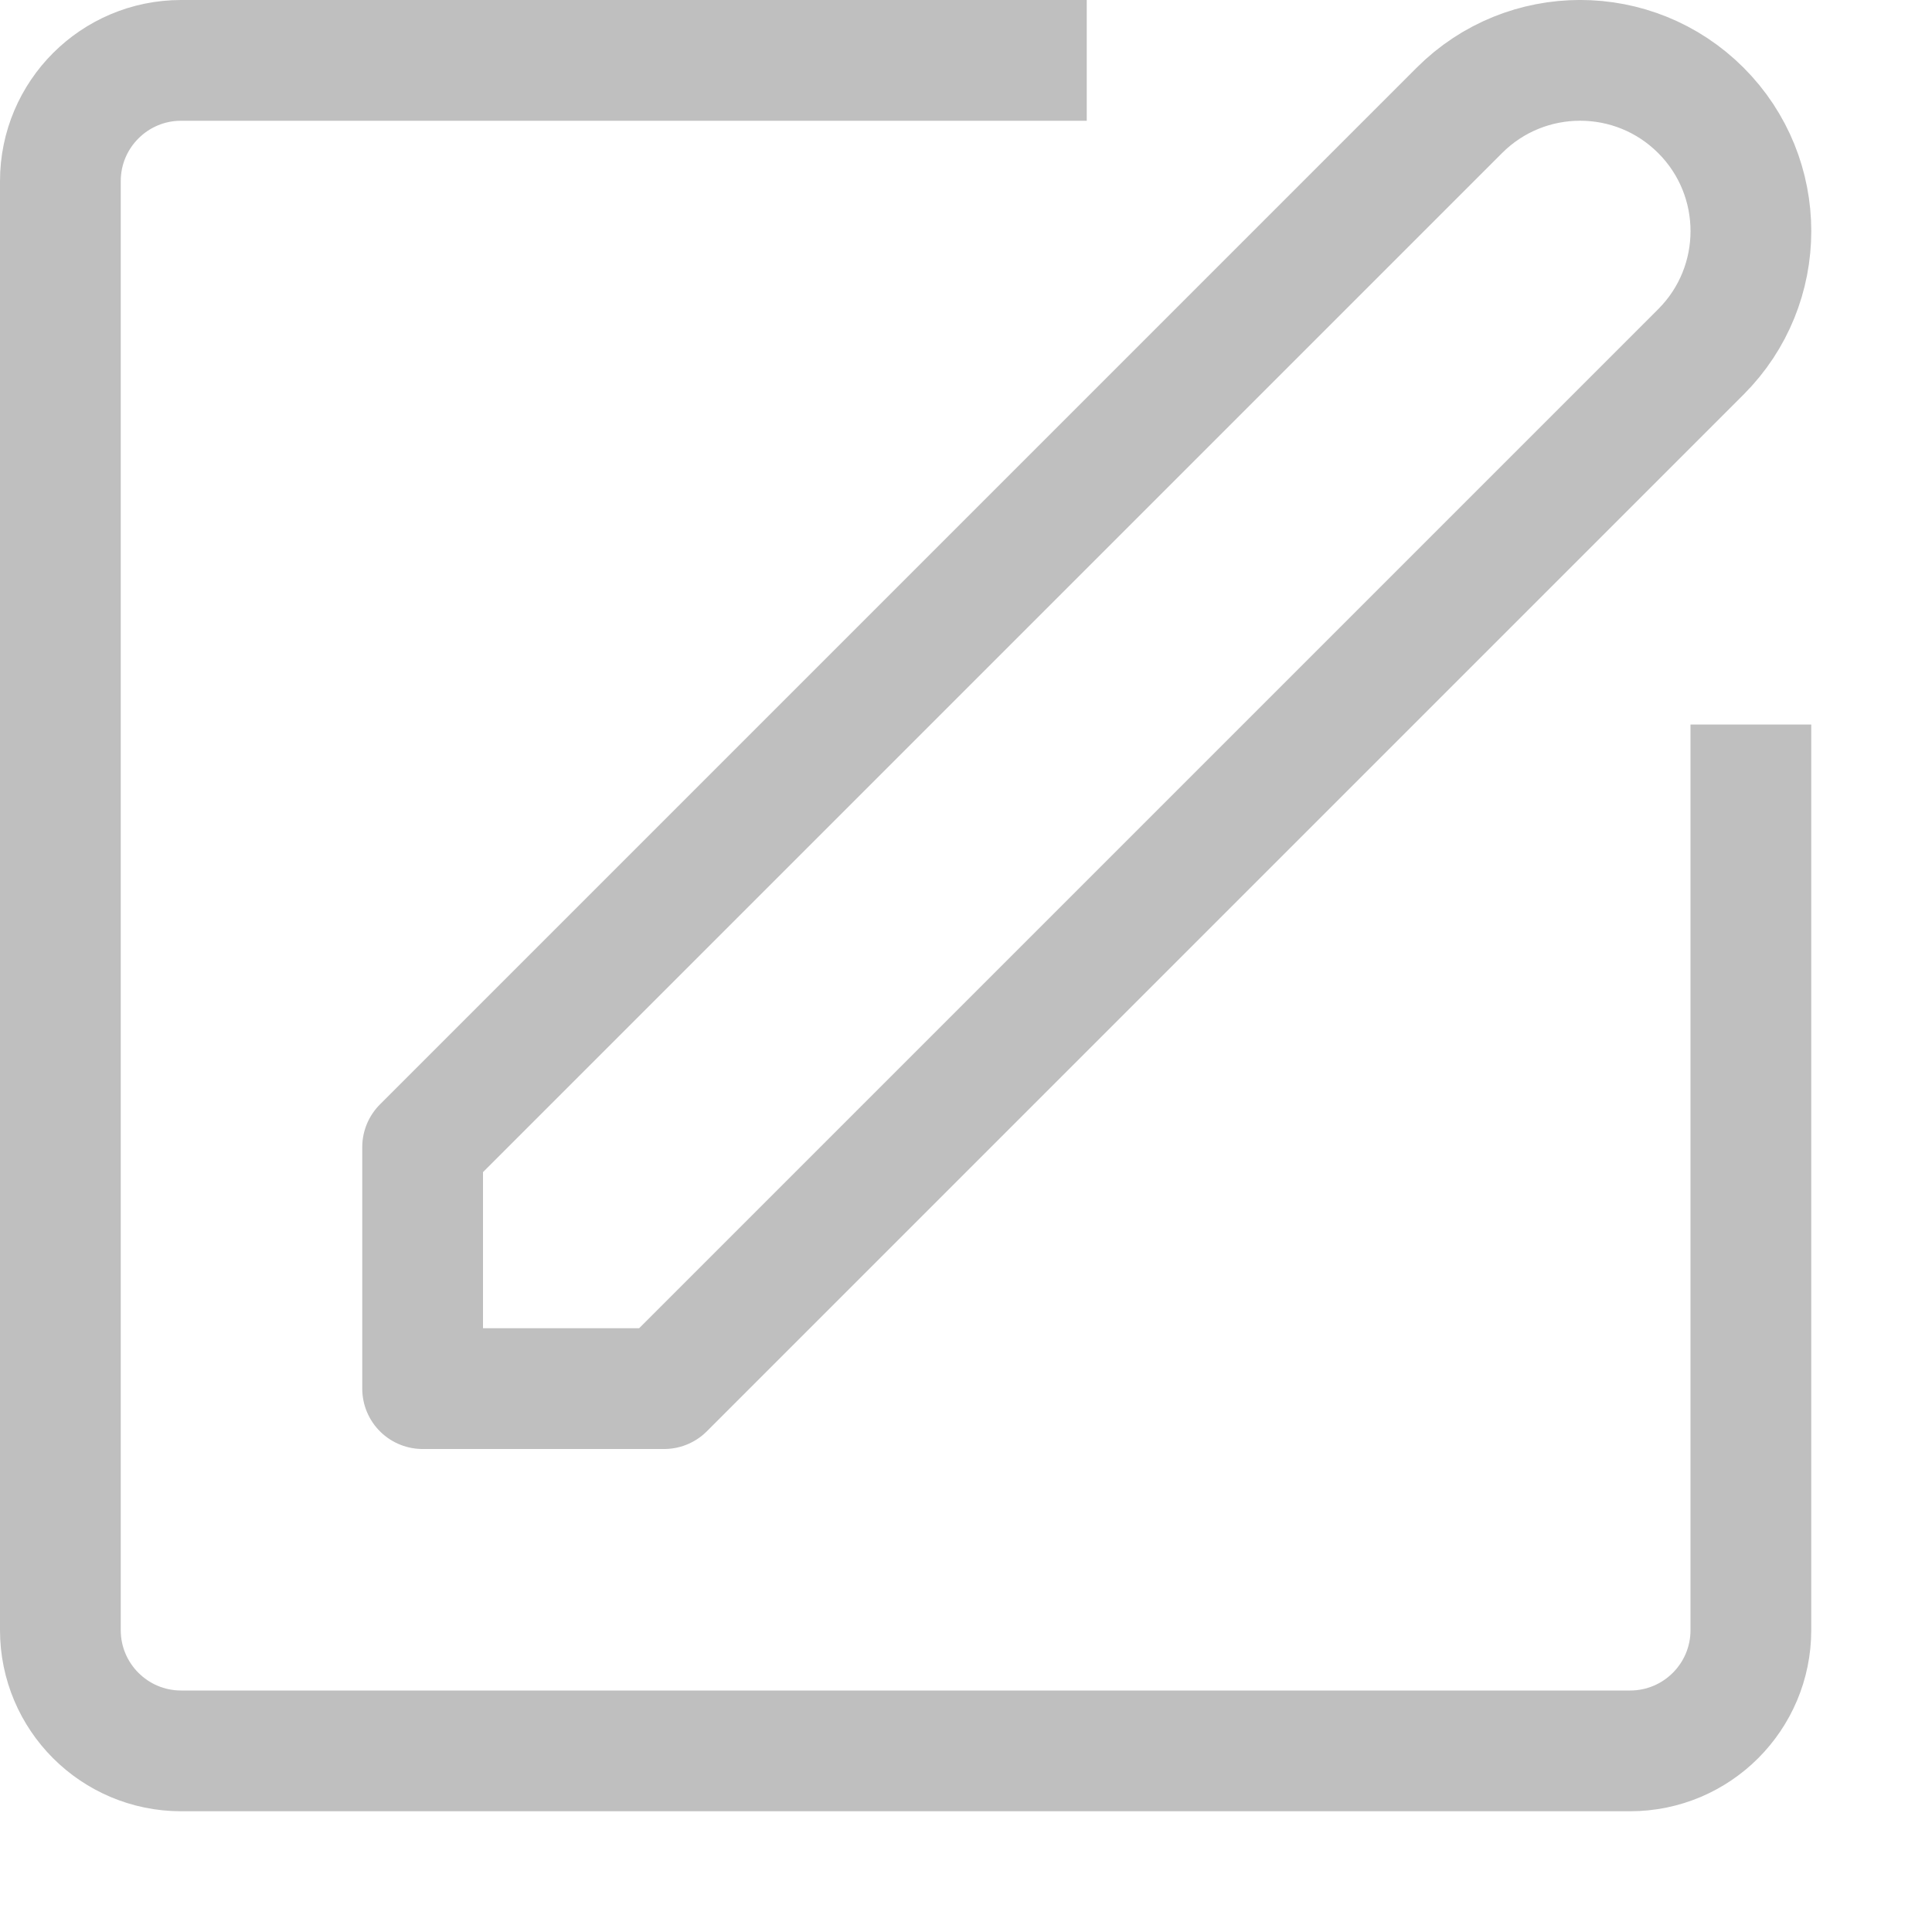
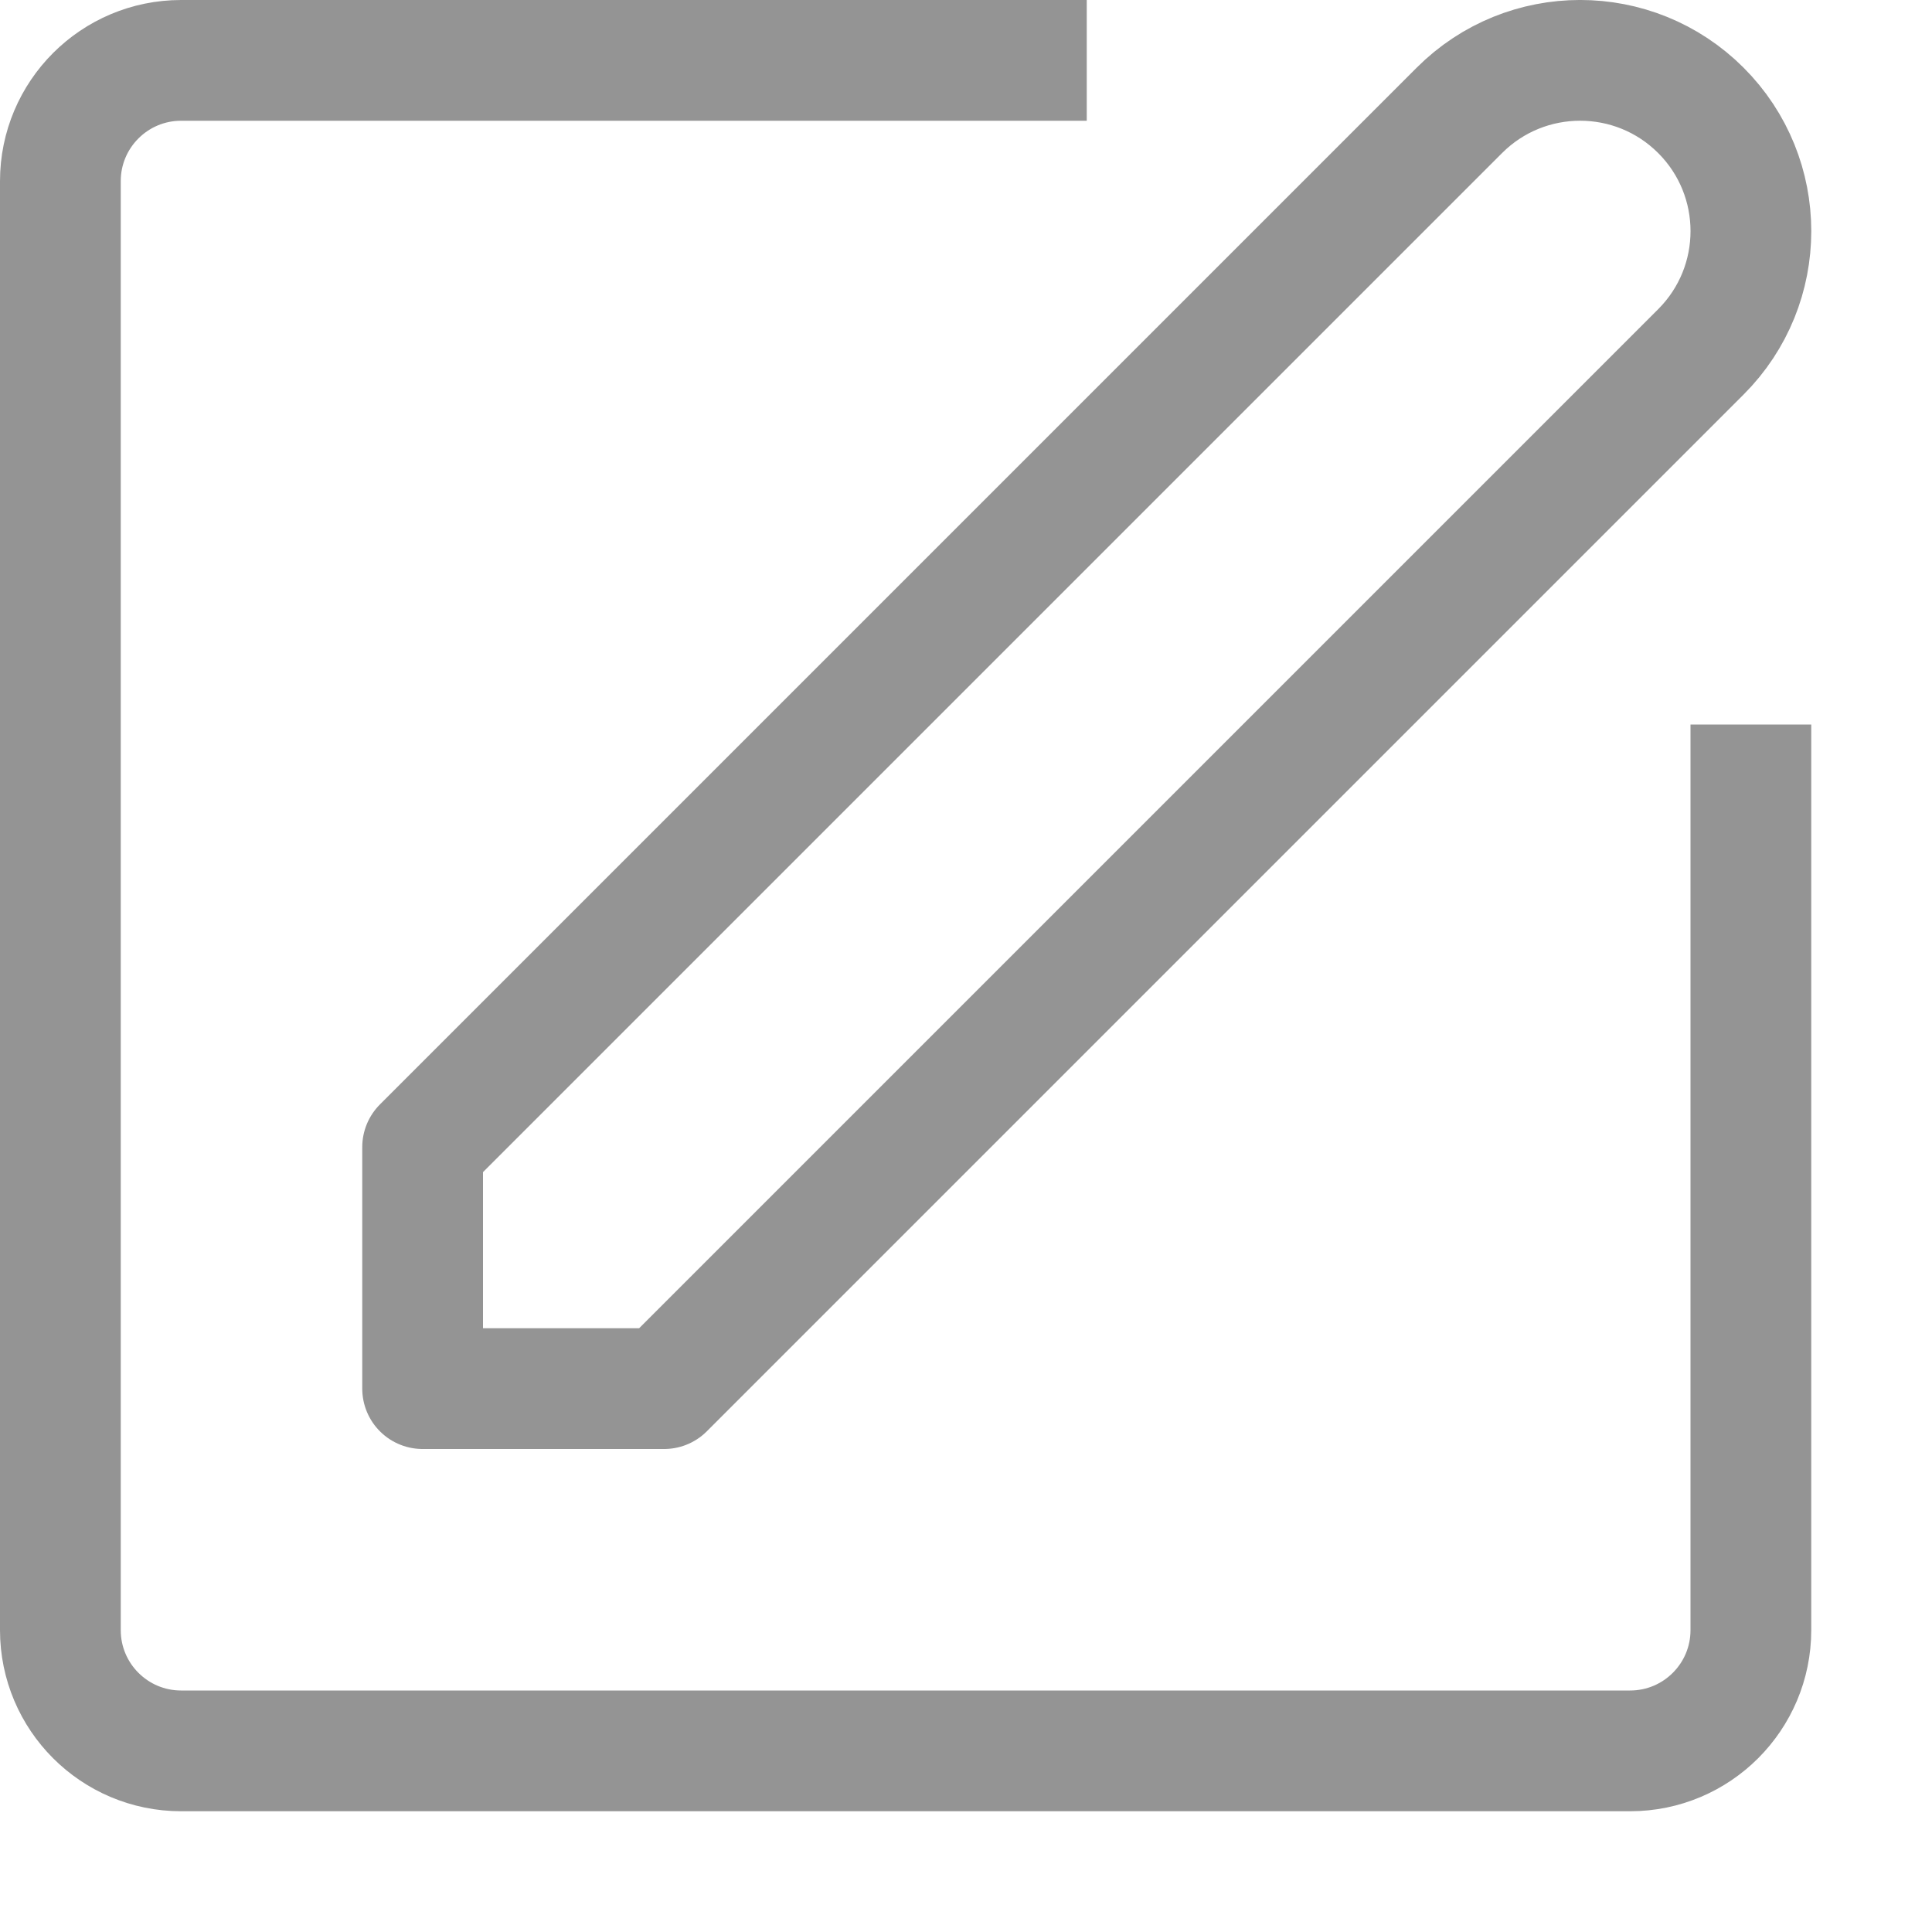
<svg xmlns="http://www.w3.org/2000/svg" width="16" height="16" viewBox="0 0 16 16">
-   <path d="M14.5,6.5v7a1,1,0,0,1-1,1H1.5a1,1,0,0,1-1-1V1.5a1,1,0,0,1,1-1h7m-5,9v2h2l8.586-8.586a1.414,1.414,0,0,0-2-2Z" style="fill:none;stroke:#949494;stroke-linecap:square;stroke-linejoin:round;opacity:0.6" />
+   <path d="M14.5,6.5v7a1,1,0,0,1-1,1H1.5a1,1,0,0,1-1-1V1.5a1,1,0,0,1,1-1h7m-5,9v2h2l8.586-8.586a1.414,1.414,0,0,0-2-2Z" style="fill:none;stroke:#949494;stroke-linecap:square;stroke-linejoin:round;opacity:1" />
</svg>
